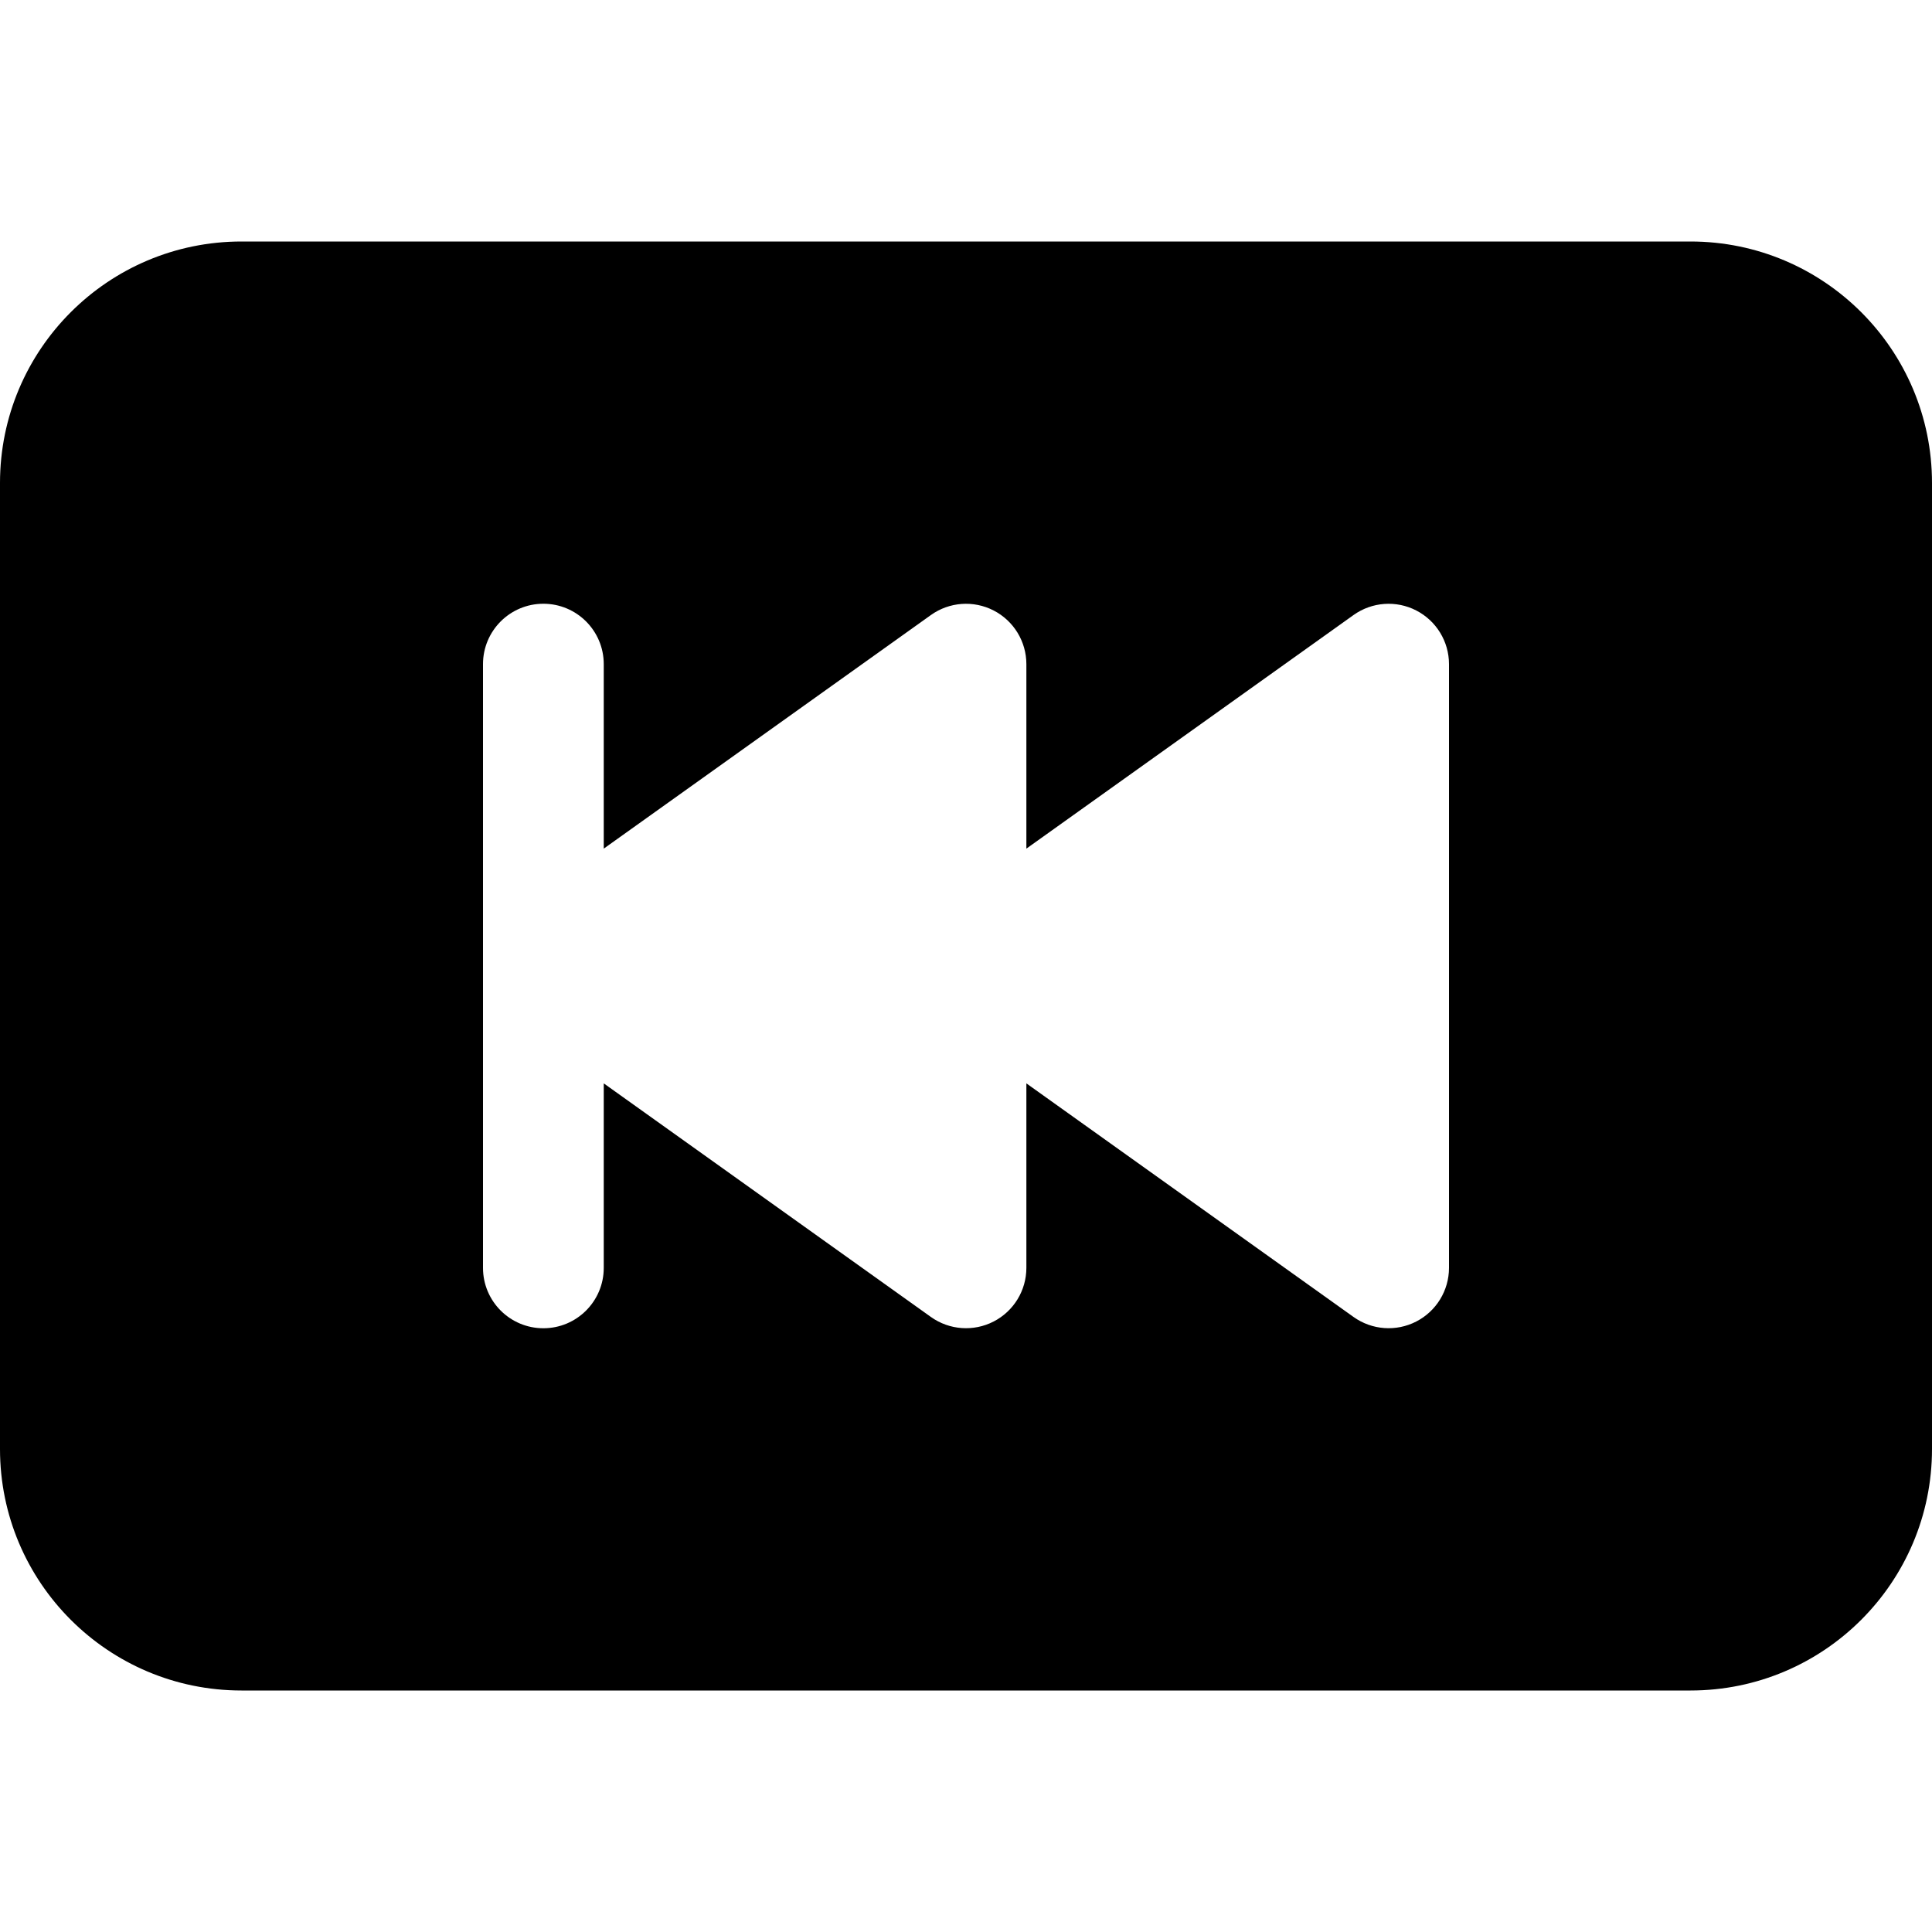
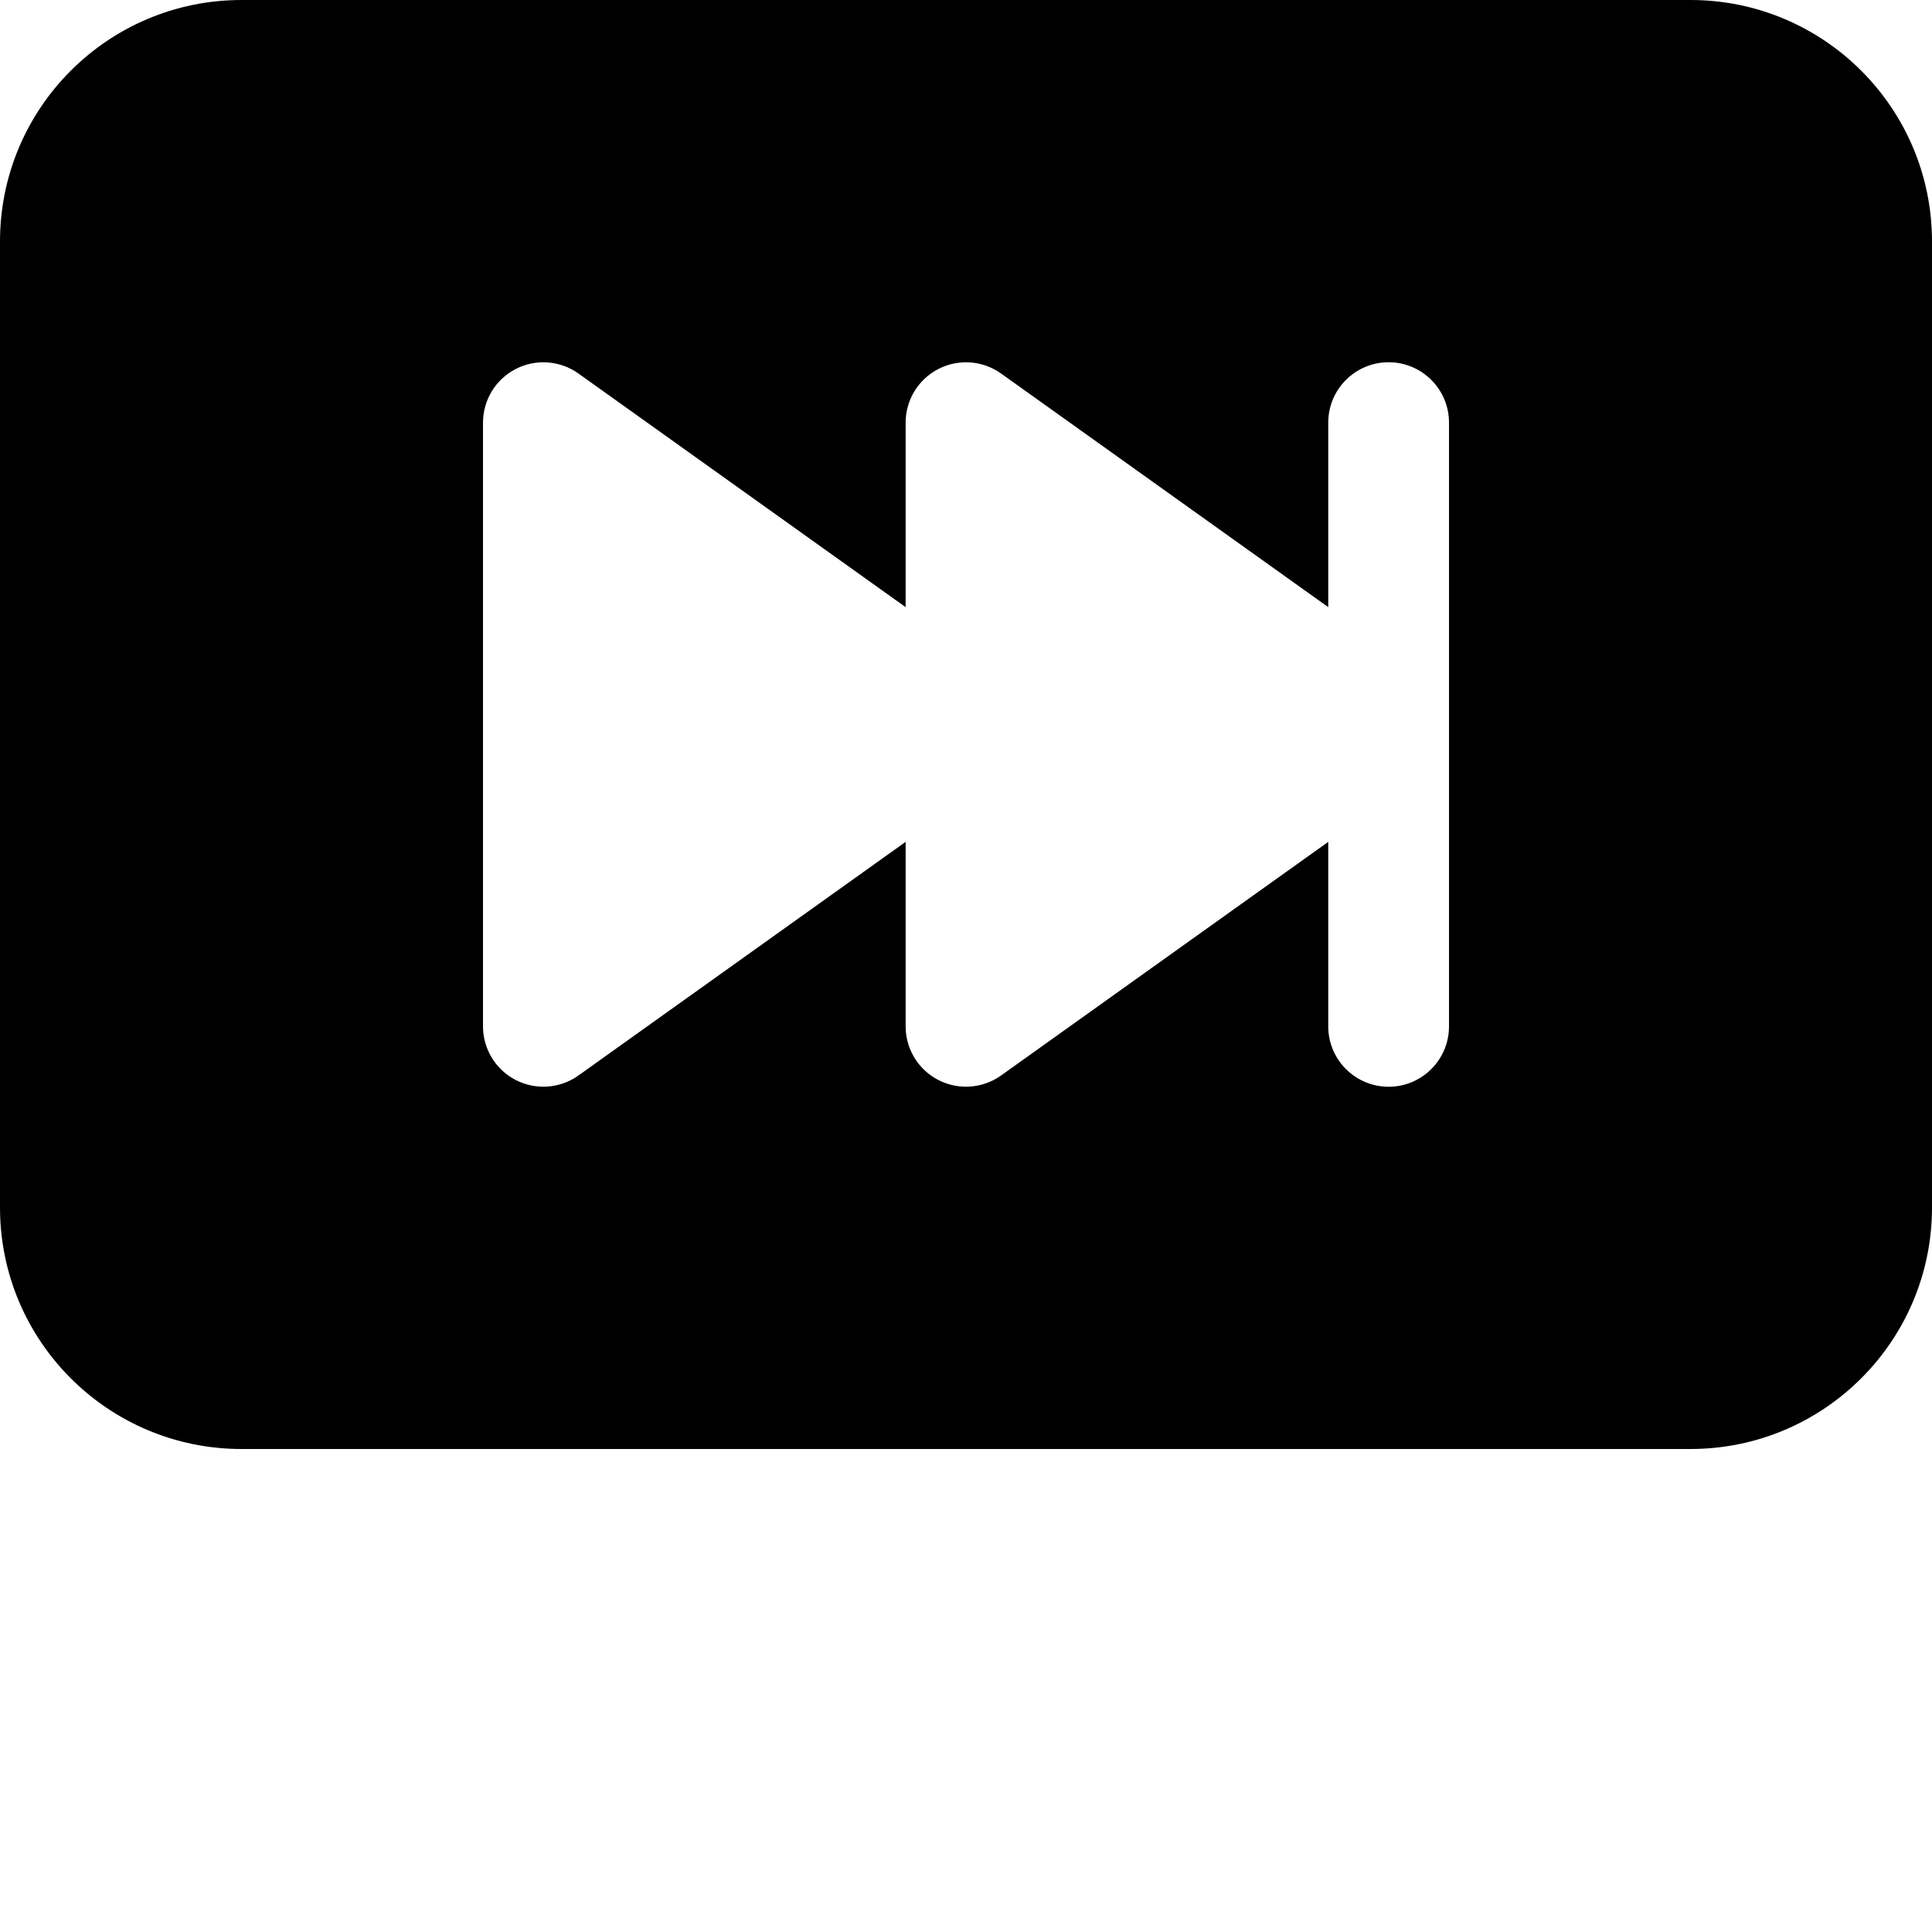
<svg xmlns="http://www.w3.org/2000/svg" width="16" height="16" fill="currentColor" class="bi bi-skip-forward-btn-fill" viewBox="0 0 16 16">
-   <path d="M0 12V4a2 2 0 0 1 2-2h12a2 2 0 0 1 2 2v8a2 2 0 0 1-2 2H2a2 2 0 0 1-2-2zm11.21-6.907L8.5 7.028V5.5a.5.5 0 0 0-.79-.407L5 7.028V5.5a.5.5 0 0 0-1 0v5a.5.5 0 0 0 1 0V8.972l2.71 1.935a.5.5 0 0 0 .79-.407V8.972l2.71 1.935A.5.5 0 0 0 12 10.5v-5a.5.5 0 0 0-.79-.407z" />
+   <path d="M0 10V2a2 2 0 0 1 2-2h12a2 2 0 0 1 2 2v8a2 2 0 0 1-2 2H2a2 2 0 0 1-2-2zm4.79-6.907A.5.5 0 0 0 4 3.5v5a.5.5 0 0 0 .79.407L7.5 6.972V8.5a.5.5 0 0 0 .79.407L11 6.972V8.5a.5.5 0 0 0 1 0v-5a.5.5 0 0 0-1 0v1.528L8.29 3.093a.5.5 0 0 0-.79.407v1.528L4.79 3.093z" />
</svg>
